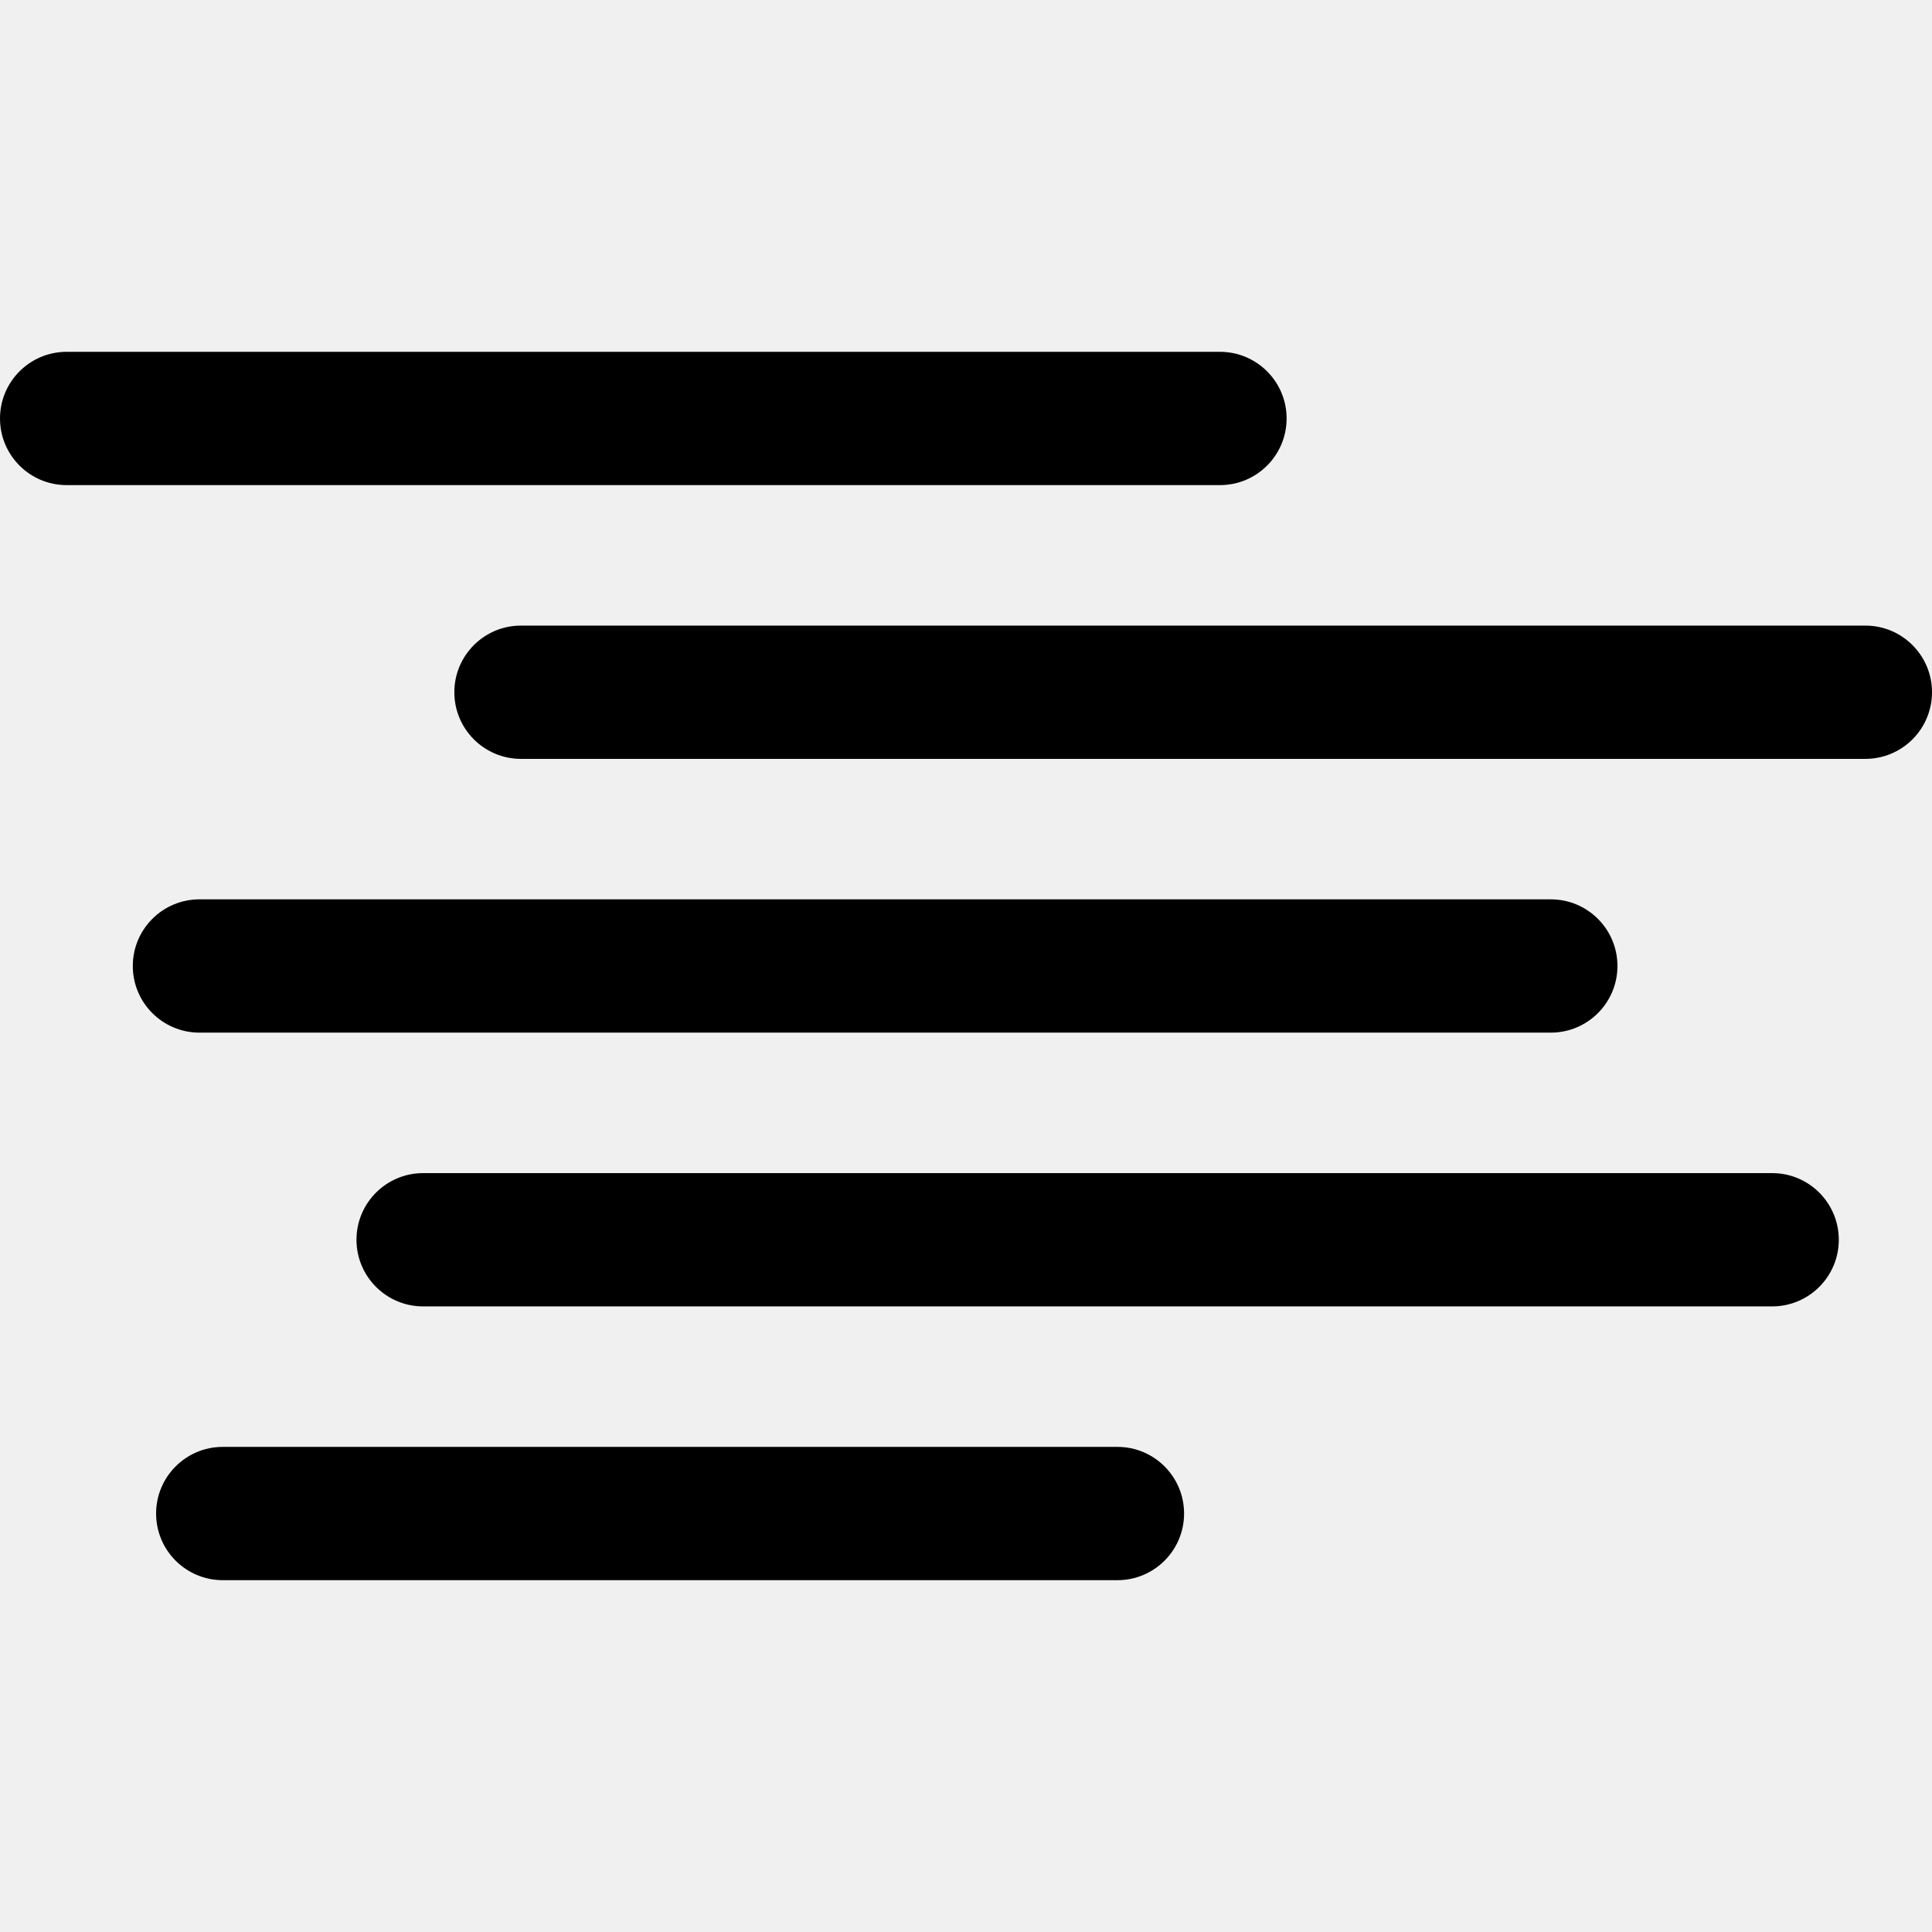
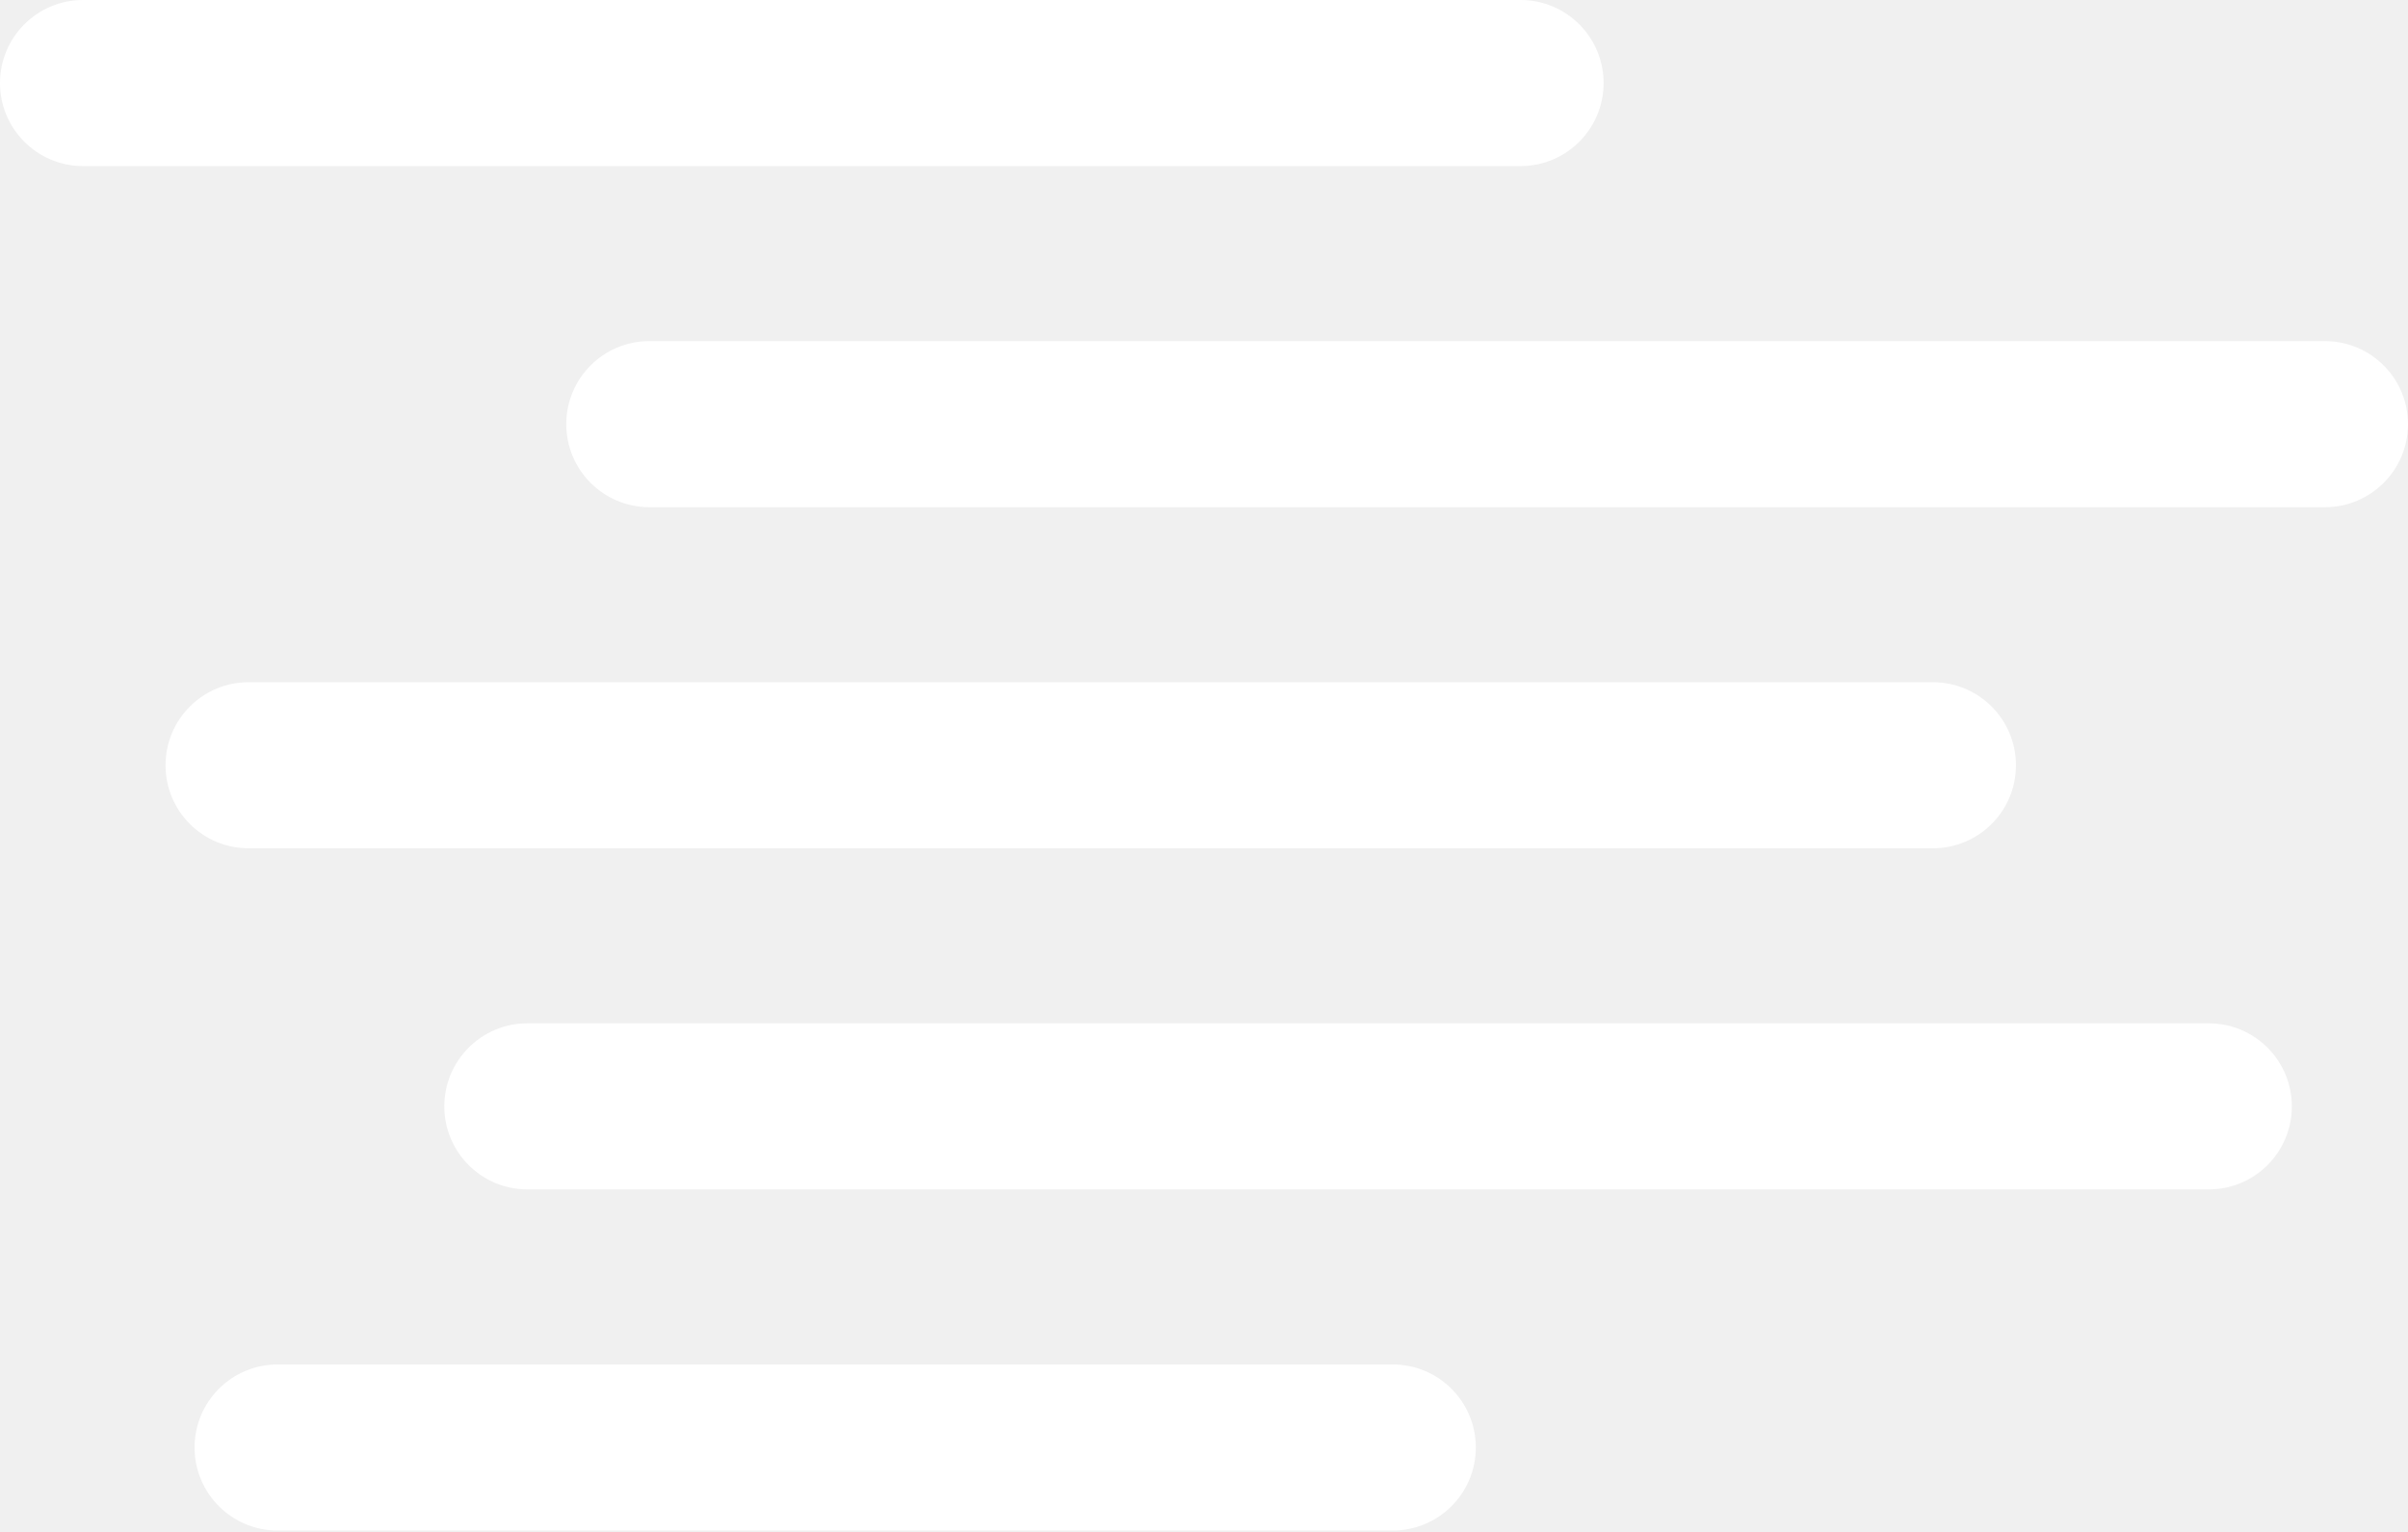
- <svg xmlns="http://www.w3.org/2000/svg" fill="#000000" height="800px" width="800px" version="1.1" id="Capa_1" viewBox="0 0 217.43 217.43" xml:space="preserve">
-   <g>
-     <path d="M144.797,47.095c0-4.142-3.358-7.5-7.5-7.5H7.5c-4.142,0-7.5,3.358-7.5,7.5c0,4.142,3.358,7.5,7.5,7.5h129.797   C141.439,54.595,144.797,51.237,144.797,47.095z" />
-     <path d="M209.93,70.405H58.632c-4.142,0-7.5,3.358-7.5,7.5s3.358,7.5,7.5,7.5H209.93c4.142,0,7.5-3.358,7.5-7.5   S214.072,70.405,209.93,70.405z" />
-     <path d="M174.53,116.214c4.142,0,7.5-3.358,7.5-7.5c0-4.142-3.358-7.5-7.5-7.5H22.446c-4.142,0-7.5,3.358-7.5,7.5   c0,4.142,3.358,7.5,7.5,7.5H174.53z" />
-     <path d="M199.441,132.024H47.619c-4.142,0-7.5,3.358-7.5,7.5s3.358,7.5,7.5,7.5h151.822c4.142,0,7.5-3.358,7.5-7.5   S203.583,132.024,199.441,132.024z" />
-     <path d="M125.759,162.835H25.068c-4.142,0-7.5,3.358-7.5,7.5c0,4.142,3.358,7.5,7.5,7.5h100.69c4.142,0,7.5-3.358,7.5-7.5   C133.259,166.193,129.901,162.835,125.759,162.835z" />
-   </g>
+ <svg xmlns="http://www.w3.org/2000/svg" width="800" height="509" viewBox="0 0 800 509" fill="none">
+   <path d="M532.758 27.595C532.758 12.355 520.403 0 505.163 0H27.595C12.355 0 0 12.355 0 27.595C0 42.835 12.355 55.19 27.595 55.19H505.163C520.403 55.19 532.758 42.835 532.758 27.595Z" fill="white" />
+   <path d="M772.405 113.361H215.727C200.488 113.361 188.132 125.716 188.132 140.956C188.132 156.196 200.488 168.551 215.727 168.551H772.405C787.645 168.551 800 156.196 800 140.956C800 125.716 787.645 113.361 772.405 113.361Z" fill="white" />
+   <path d="M642.156 281.908C657.396 281.908 669.751 269.552 669.751 254.313C669.751 239.073 657.396 226.718 642.156 226.718H82.587C67.347 226.718 54.992 239.073 54.992 254.313C54.992 269.552 67.347 281.908 82.587 281.908H642.156Z" fill="white" />
+   <path d="M733.812 340.078H175.207C159.967 340.078 147.612 352.433 147.612 367.673C147.612 382.913 159.967 395.268 175.207 395.268H733.812C749.052 395.268 761.407 382.913 761.407 367.673C761.407 352.433 749.052 340.078 733.812 340.078Z" fill="white" />
+   <path d="M462.711 453.443H92.234C76.994 453.443 64.639 465.798 64.639 481.038C64.639 496.277 76.994 508.633 92.234 508.633H462.707C477.947 508.633 490.302 496.277 490.302 481.038C490.306 465.798 477.951 453.443 462.711 453.443Z" fill="white" />
</svg>
